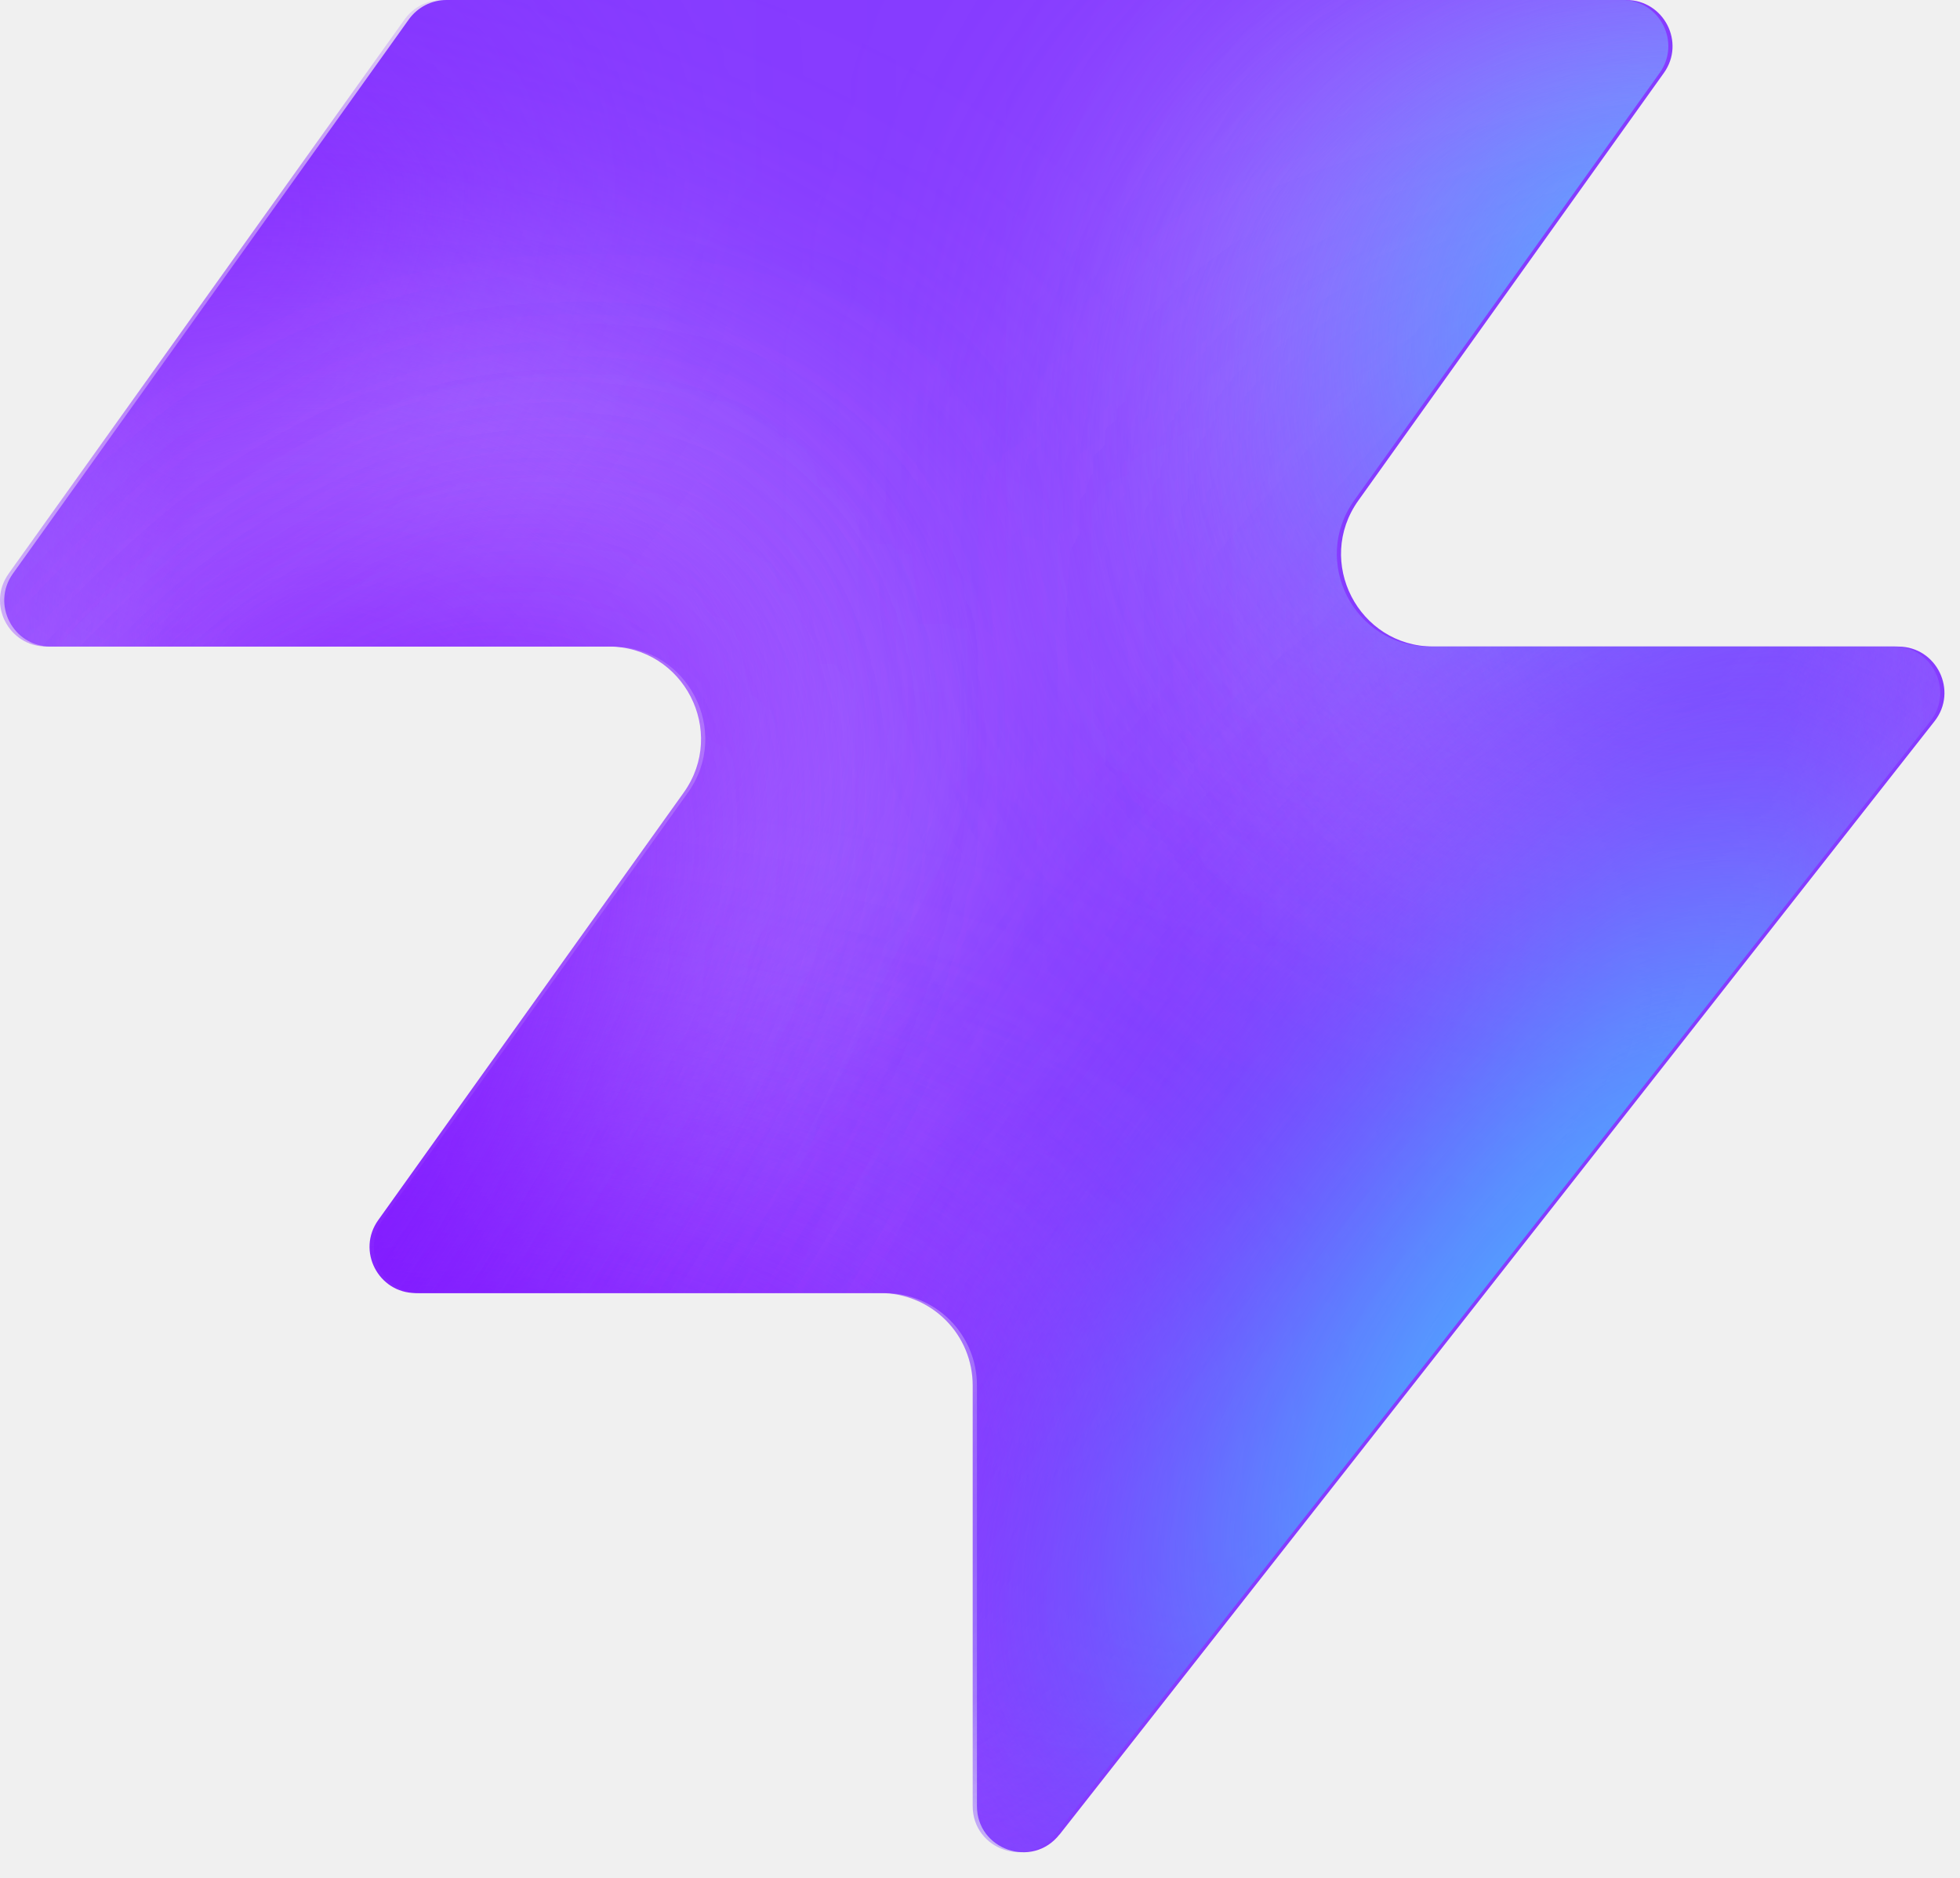
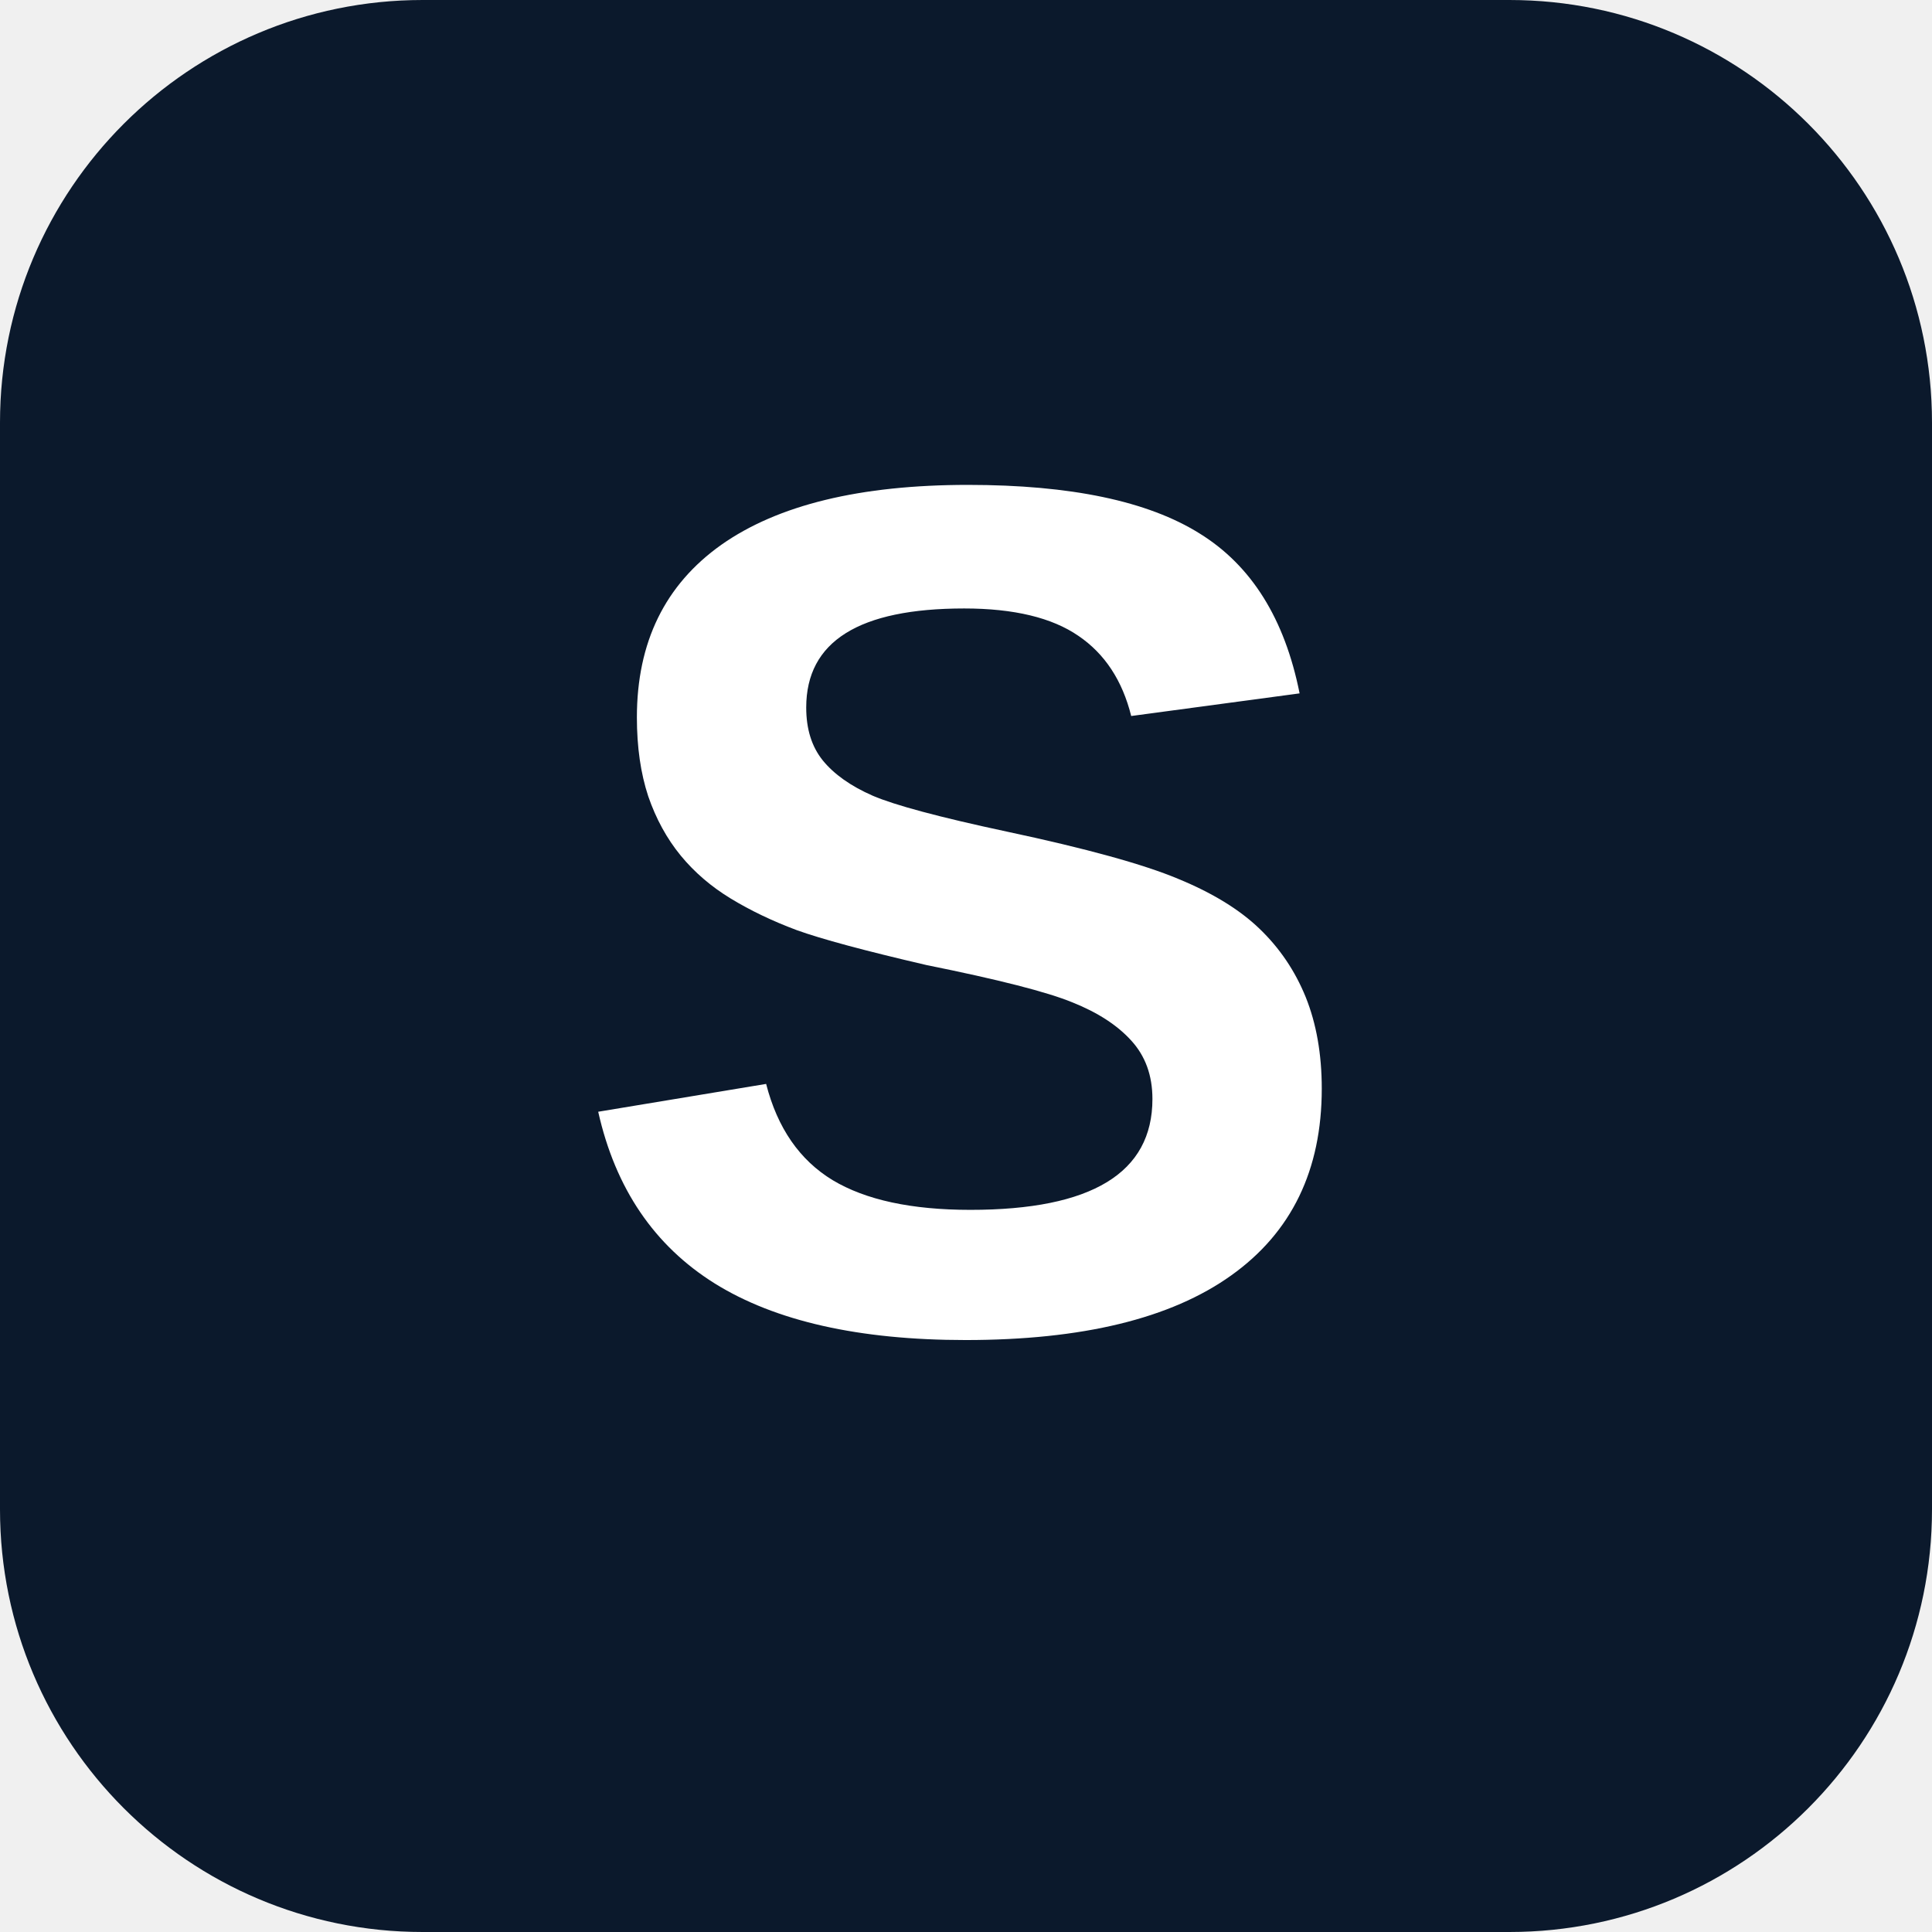
- <svg xmlns="http://www.w3.org/2000/svg" width="48" height="46" fill="none" viewBox="0 0 48 46">
-   <path fill="#863bff" d="M25.946 44.938c-.664.845-2.021.375-2.021-.698V33.937a2.26 2.26 0 0 0-2.262-2.262H10.287c-.92 0-1.456-1.04-.92-1.788l7.48-10.471c1.07-1.497 0-3.578-1.842-3.578H1.237c-.92 0-1.456-1.04-.92-1.788L10.013.474c.214-.297.556-.474.92-.474h28.894c.92 0 1.456 1.04.92 1.788l-7.48 10.471c-1.07 1.498 0 3.579 1.842 3.579h11.377c.943 0 1.473 1.088.89 1.83L25.947 44.94z" style="fill:#863bff;fill:color(display-p3 .525 .23 1);fill-opacity:1" />
-   <mask id="a" width="48" height="46" x="0" y="0" maskUnits="userSpaceOnUse" style="mask-type:alpha">
-     <path fill="#000" d="M25.842 44.938c-.664.844-2.021.375-2.021-.698V33.937a2.26 2.26 0 0 0-2.262-2.262H10.183c-.92 0-1.456-1.04-.92-1.788l7.48-10.471c1.07-1.498 0-3.579-1.842-3.579H1.133c-.92 0-1.456-1.04-.92-1.787L9.91.473c.214-.297.556-.474.92-.474h28.894c.92 0 1.456 1.04.92 1.788l-7.48 10.471c-1.07 1.498 0 3.578 1.842 3.578h11.377c.943 0 1.473 1.088.89 1.832L25.843 44.94z" style="fill:#000;fill-opacity:1" />
-   </mask>
-   <g mask="url(#a)">
-     <g filter="url(#b)">
-       <ellipse cx="5.508" cy="14.704" fill="#ede6ff" rx="5.508" ry="14.704" style="fill:#ede6ff;fill:color(display-p3 .927 .903 1);fill-opacity:1" transform="matrix(.00324 1 1 -.00324 -4.47 31.516)" />
-     </g>
-     <g filter="url(#c)">
-       <ellipse cx="10.399" cy="29.851" fill="#ede6ff" rx="10.399" ry="29.851" style="fill:#ede6ff;fill:color(display-p3 .927 .903 1);fill-opacity:1" transform="matrix(.00324 1 1 -.00324 -39.328 7.883)" />
-     </g>
-     <g filter="url(#d)">
-       <ellipse cx="5.508" cy="30.487" fill="#7e14ff" rx="5.508" ry="30.487" style="fill:#7e14ff;fill:color(display-p3 .492 .077 1);fill-opacity:1" transform="rotate(89.814 -25.913 -14.639)scale(1 -1)" />
-     </g>
-     <g filter="url(#e)">
-       <ellipse cx="5.508" cy="30.599" fill="#7e14ff" rx="5.508" ry="30.599" style="fill:#7e14ff;fill:color(display-p3 .492 .077 1);fill-opacity:1" transform="rotate(89.814 -32.644 -3.334)scale(1 -1)" />
-     </g>
-     <g filter="url(#f)">
-       <ellipse cx="5.508" cy="30.599" fill="#7e14ff" rx="5.508" ry="30.599" style="fill:#7e14ff;fill:color(display-p3 .492 .077 1);fill-opacity:1" transform="matrix(.00324 1 1 -.00324 -34.34 30.47)" />
-     </g>
-     <g filter="url(#g)">
-       <ellipse cx="14.072" cy="22.078" fill="#ede6ff" rx="14.072" ry="22.078" style="fill:#ede6ff;fill:color(display-p3 .927 .903 1);fill-opacity:1" transform="rotate(93.35 24.506 48.493)scale(-1 1)" />
-     </g>
-     <g filter="url(#h)">
-       <ellipse cx="3.47" cy="21.501" fill="#7e14ff" rx="3.47" ry="21.501" style="fill:#7e14ff;fill:color(display-p3 .492 .077 1);fill-opacity:1" transform="rotate(89.009 28.708 47.59)scale(-1 1)" />
-     </g>
-     <g filter="url(#i)">
-       <ellipse cx="3.47" cy="21.501" fill="#7e14ff" rx="3.47" ry="21.501" style="fill:#7e14ff;fill:color(display-p3 .492 .077 1);fill-opacity:1" transform="rotate(89.009 28.708 47.59)scale(-1 1)" />
-     </g>
-     <g filter="url(#j)">
-       <ellipse cx=".387" cy="8.972" fill="#7e14ff" rx="4.407" ry="29.108" style="fill:#7e14ff;fill:color(display-p3 .492 .077 1);fill-opacity:1" transform="rotate(39.51 .387 8.972)" />
-     </g>
-     <g filter="url(#k)">
-       <ellipse cx="47.523" cy="-6.092" fill="#7e14ff" rx="4.407" ry="29.108" style="fill:#7e14ff;fill:color(display-p3 .492 .077 1);fill-opacity:1" transform="rotate(37.892 47.523 -6.092)" />
-     </g>
-     <g filter="url(#l)">
-       <ellipse cx="41.412" cy="6.333" fill="#47bfff" rx="5.971" ry="9.665" style="fill:#47bfff;fill:color(display-p3 .28 .748 1);fill-opacity:1" transform="rotate(37.892 41.412 6.333)" />
-     </g>
-     <g filter="url(#m)">
-       <ellipse cx="-1.879" cy="38.332" fill="#7e14ff" rx="4.407" ry="29.108" style="fill:#7e14ff;fill:color(display-p3 .492 .077 1);fill-opacity:1" transform="rotate(37.892 -1.88 38.332)" />
-     </g>
-     <g filter="url(#n)">
-       <ellipse cx="-1.879" cy="38.332" fill="#7e14ff" rx="4.407" ry="29.108" style="fill:#7e14ff;fill:color(display-p3 .492 .077 1);fill-opacity:1" transform="rotate(37.892 -1.88 38.332)" />
-     </g>
-     <g filter="url(#o)">
-       <ellipse cx="35.651" cy="29.907" fill="#7e14ff" rx="4.407" ry="29.108" style="fill:#7e14ff;fill:color(display-p3 .492 .077 1);fill-opacity:1" transform="rotate(37.892 35.651 29.907)" />
-     </g>
-     <g filter="url(#p)">
-       <ellipse cx="38.418" cy="32.4" fill="#47bfff" rx="5.971" ry="15.297" style="fill:#47bfff;fill:color(display-p3 .28 .748 1);fill-opacity:1" transform="rotate(37.892 38.418 32.4)" />
-     </g>
-   </g>
-   <defs>
-     <filter id="b" width="60.045" height="41.654" x="-19.77" y="16.149" color-interpolation-filters="sRGB" filterUnits="userSpaceOnUse">
-       <feFlood flood-opacity="0" result="BackgroundImageFix" />
-       <feBlend in="SourceGraphic" in2="BackgroundImageFix" result="shape" />
-       <feGaussianBlur result="effect1_foregroundBlur_2002_17158" stdDeviation="7.659" />
-     </filter>
-     <filter id="c" width="90.34" height="51.437" x="-54.613" y="-7.533" color-interpolation-filters="sRGB" filterUnits="userSpaceOnUse">
-       <feFlood flood-opacity="0" result="BackgroundImageFix" />
-       <feBlend in="SourceGraphic" in2="BackgroundImageFix" result="shape" />
-       <feGaussianBlur result="effect1_foregroundBlur_2002_17158" stdDeviation="7.659" />
-     </filter>
-     <filter id="d" width="79.355" height="29.4" x="-49.64" y="2.03" color-interpolation-filters="sRGB" filterUnits="userSpaceOnUse">
-       <feFlood flood-opacity="0" result="BackgroundImageFix" />
-       <feBlend in="SourceGraphic" in2="BackgroundImageFix" result="shape" />
-       <feGaussianBlur result="effect1_foregroundBlur_2002_17158" stdDeviation="4.596" />
-     </filter>
-     <filter id="e" width="79.579" height="29.4" x="-45.045" y="20.029" color-interpolation-filters="sRGB" filterUnits="userSpaceOnUse">
-       <feFlood flood-opacity="0" result="BackgroundImageFix" />
-       <feBlend in="SourceGraphic" in2="BackgroundImageFix" result="shape" />
-       <feGaussianBlur result="effect1_foregroundBlur_2002_17158" stdDeviation="4.596" />
-     </filter>
-     <filter id="f" width="79.579" height="29.4" x="-43.513" y="21.178" color-interpolation-filters="sRGB" filterUnits="userSpaceOnUse">
-       <feFlood flood-opacity="0" result="BackgroundImageFix" />
-       <feBlend in="SourceGraphic" in2="BackgroundImageFix" result="shape" />
-       <feGaussianBlur result="effect1_foregroundBlur_2002_17158" stdDeviation="4.596" />
-     </filter>
-     <filter id="g" width="74.749" height="58.852" x="15.756" y="-17.901" color-interpolation-filters="sRGB" filterUnits="userSpaceOnUse">
-       <feFlood flood-opacity="0" result="BackgroundImageFix" />
-       <feBlend in="SourceGraphic" in2="BackgroundImageFix" result="shape" />
-       <feGaussianBlur result="effect1_foregroundBlur_2002_17158" stdDeviation="7.659" />
-     </filter>
-     <filter id="h" width="61.377" height="25.362" x="23.548" y="2.284" color-interpolation-filters="sRGB" filterUnits="userSpaceOnUse">
-       <feFlood flood-opacity="0" result="BackgroundImageFix" />
-       <feBlend in="SourceGraphic" in2="BackgroundImageFix" result="shape" />
-       <feGaussianBlur result="effect1_foregroundBlur_2002_17158" stdDeviation="4.596" />
-     </filter>
-     <filter id="i" width="61.377" height="25.362" x="23.548" y="2.284" color-interpolation-filters="sRGB" filterUnits="userSpaceOnUse">
-       <feFlood flood-opacity="0" result="BackgroundImageFix" />
-       <feBlend in="SourceGraphic" in2="BackgroundImageFix" result="shape" />
-       <feGaussianBlur result="effect1_foregroundBlur_2002_17158" stdDeviation="4.596" />
-     </filter>
-     <filter id="j" width="56.045" height="63.649" x="-27.636" y="-22.853" color-interpolation-filters="sRGB" filterUnits="userSpaceOnUse">
-       <feFlood flood-opacity="0" result="BackgroundImageFix" />
-       <feBlend in="SourceGraphic" in2="BackgroundImageFix" result="shape" />
-       <feGaussianBlur result="effect1_foregroundBlur_2002_17158" stdDeviation="4.596" />
-     </filter>
-     <filter id="k" width="54.814" height="64.646" x="20.116" y="-38.415" color-interpolation-filters="sRGB" filterUnits="userSpaceOnUse">
-       <feFlood flood-opacity="0" result="BackgroundImageFix" />
-       <feBlend in="SourceGraphic" in2="BackgroundImageFix" result="shape" />
-       <feGaussianBlur result="effect1_foregroundBlur_2002_17158" stdDeviation="4.596" />
-     </filter>
-     <filter id="l" width="33.541" height="35.313" x="24.641" y="-11.323" color-interpolation-filters="sRGB" filterUnits="userSpaceOnUse">
-       <feFlood flood-opacity="0" result="BackgroundImageFix" />
-       <feBlend in="SourceGraphic" in2="BackgroundImageFix" result="shape" />
-       <feGaussianBlur result="effect1_foregroundBlur_2002_17158" stdDeviation="4.596" />
-     </filter>
-     <filter id="m" width="54.814" height="64.646" x="-29.286" y="6.009" color-interpolation-filters="sRGB" filterUnits="userSpaceOnUse">
-       <feFlood flood-opacity="0" result="BackgroundImageFix" />
-       <feBlend in="SourceGraphic" in2="BackgroundImageFix" result="shape" />
-       <feGaussianBlur result="effect1_foregroundBlur_2002_17158" stdDeviation="4.596" />
-     </filter>
-     <filter id="n" width="54.814" height="64.646" x="-29.286" y="6.009" color-interpolation-filters="sRGB" filterUnits="userSpaceOnUse">
-       <feFlood flood-opacity="0" result="BackgroundImageFix" />
-       <feBlend in="SourceGraphic" in2="BackgroundImageFix" result="shape" />
-       <feGaussianBlur result="effect1_foregroundBlur_2002_17158" stdDeviation="4.596" />
-     </filter>
-     <filter id="o" width="54.814" height="64.646" x="8.244" y="-2.416" color-interpolation-filters="sRGB" filterUnits="userSpaceOnUse">
-       <feFlood flood-opacity="0" result="BackgroundImageFix" />
-       <feBlend in="SourceGraphic" in2="BackgroundImageFix" result="shape" />
-       <feGaussianBlur result="effect1_foregroundBlur_2002_17158" stdDeviation="4.596" />
-     </filter>
-     <filter id="p" width="39.409" height="43.623" x="18.713" y="10.588" color-interpolation-filters="sRGB" filterUnits="userSpaceOnUse">
-       <feFlood flood-opacity="0" result="BackgroundImageFix" />
-       <feBlend in="SourceGraphic" in2="BackgroundImageFix" result="shape" />
-       <feGaussianBlur result="effect1_foregroundBlur_2002_17158" stdDeviation="4.596" />
-     </filter>
-   </defs>
+ <svg xmlns="http://www.w3.org/2000/svg" viewBox="0 0 64 64">
+   <rect width="64" height="64" rx="14" fill="#0B192C" />
+   <text x="32" y="44" text-anchor="middle" font-family="Arial, Helvetica, sans-serif" font-size="40" font-weight="800" fill="#ffffff">S</text>
</svg>
